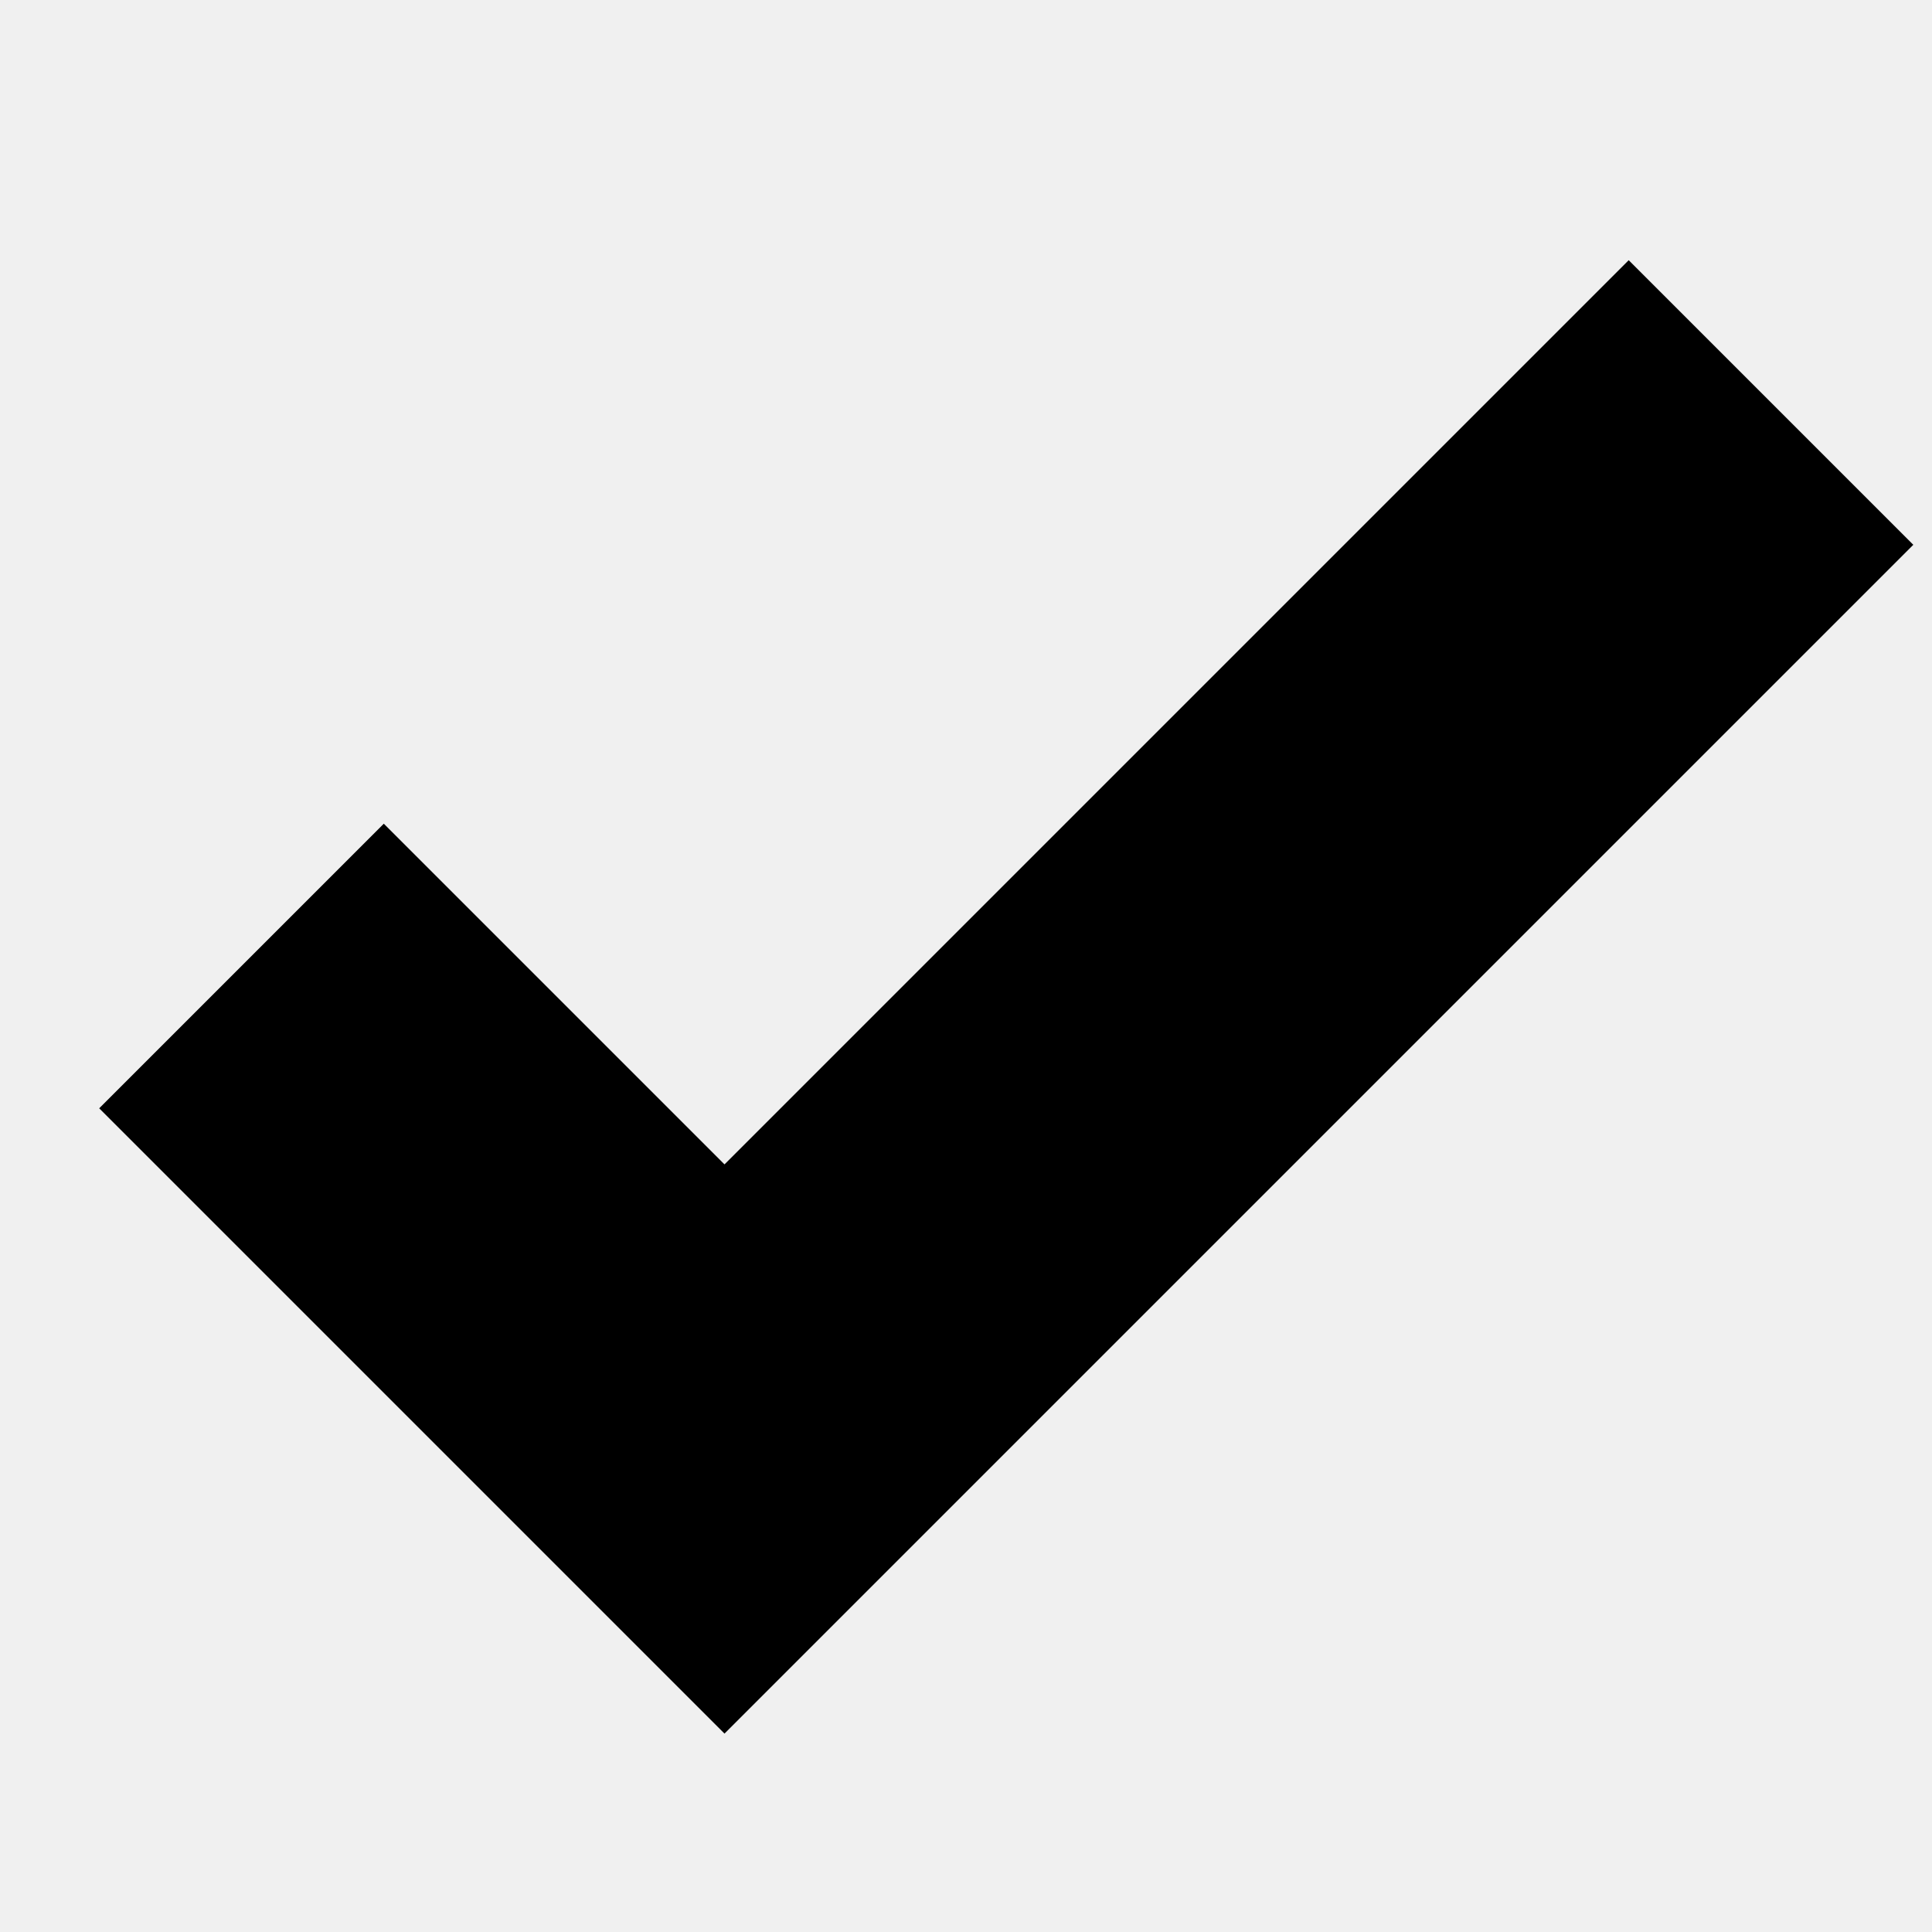
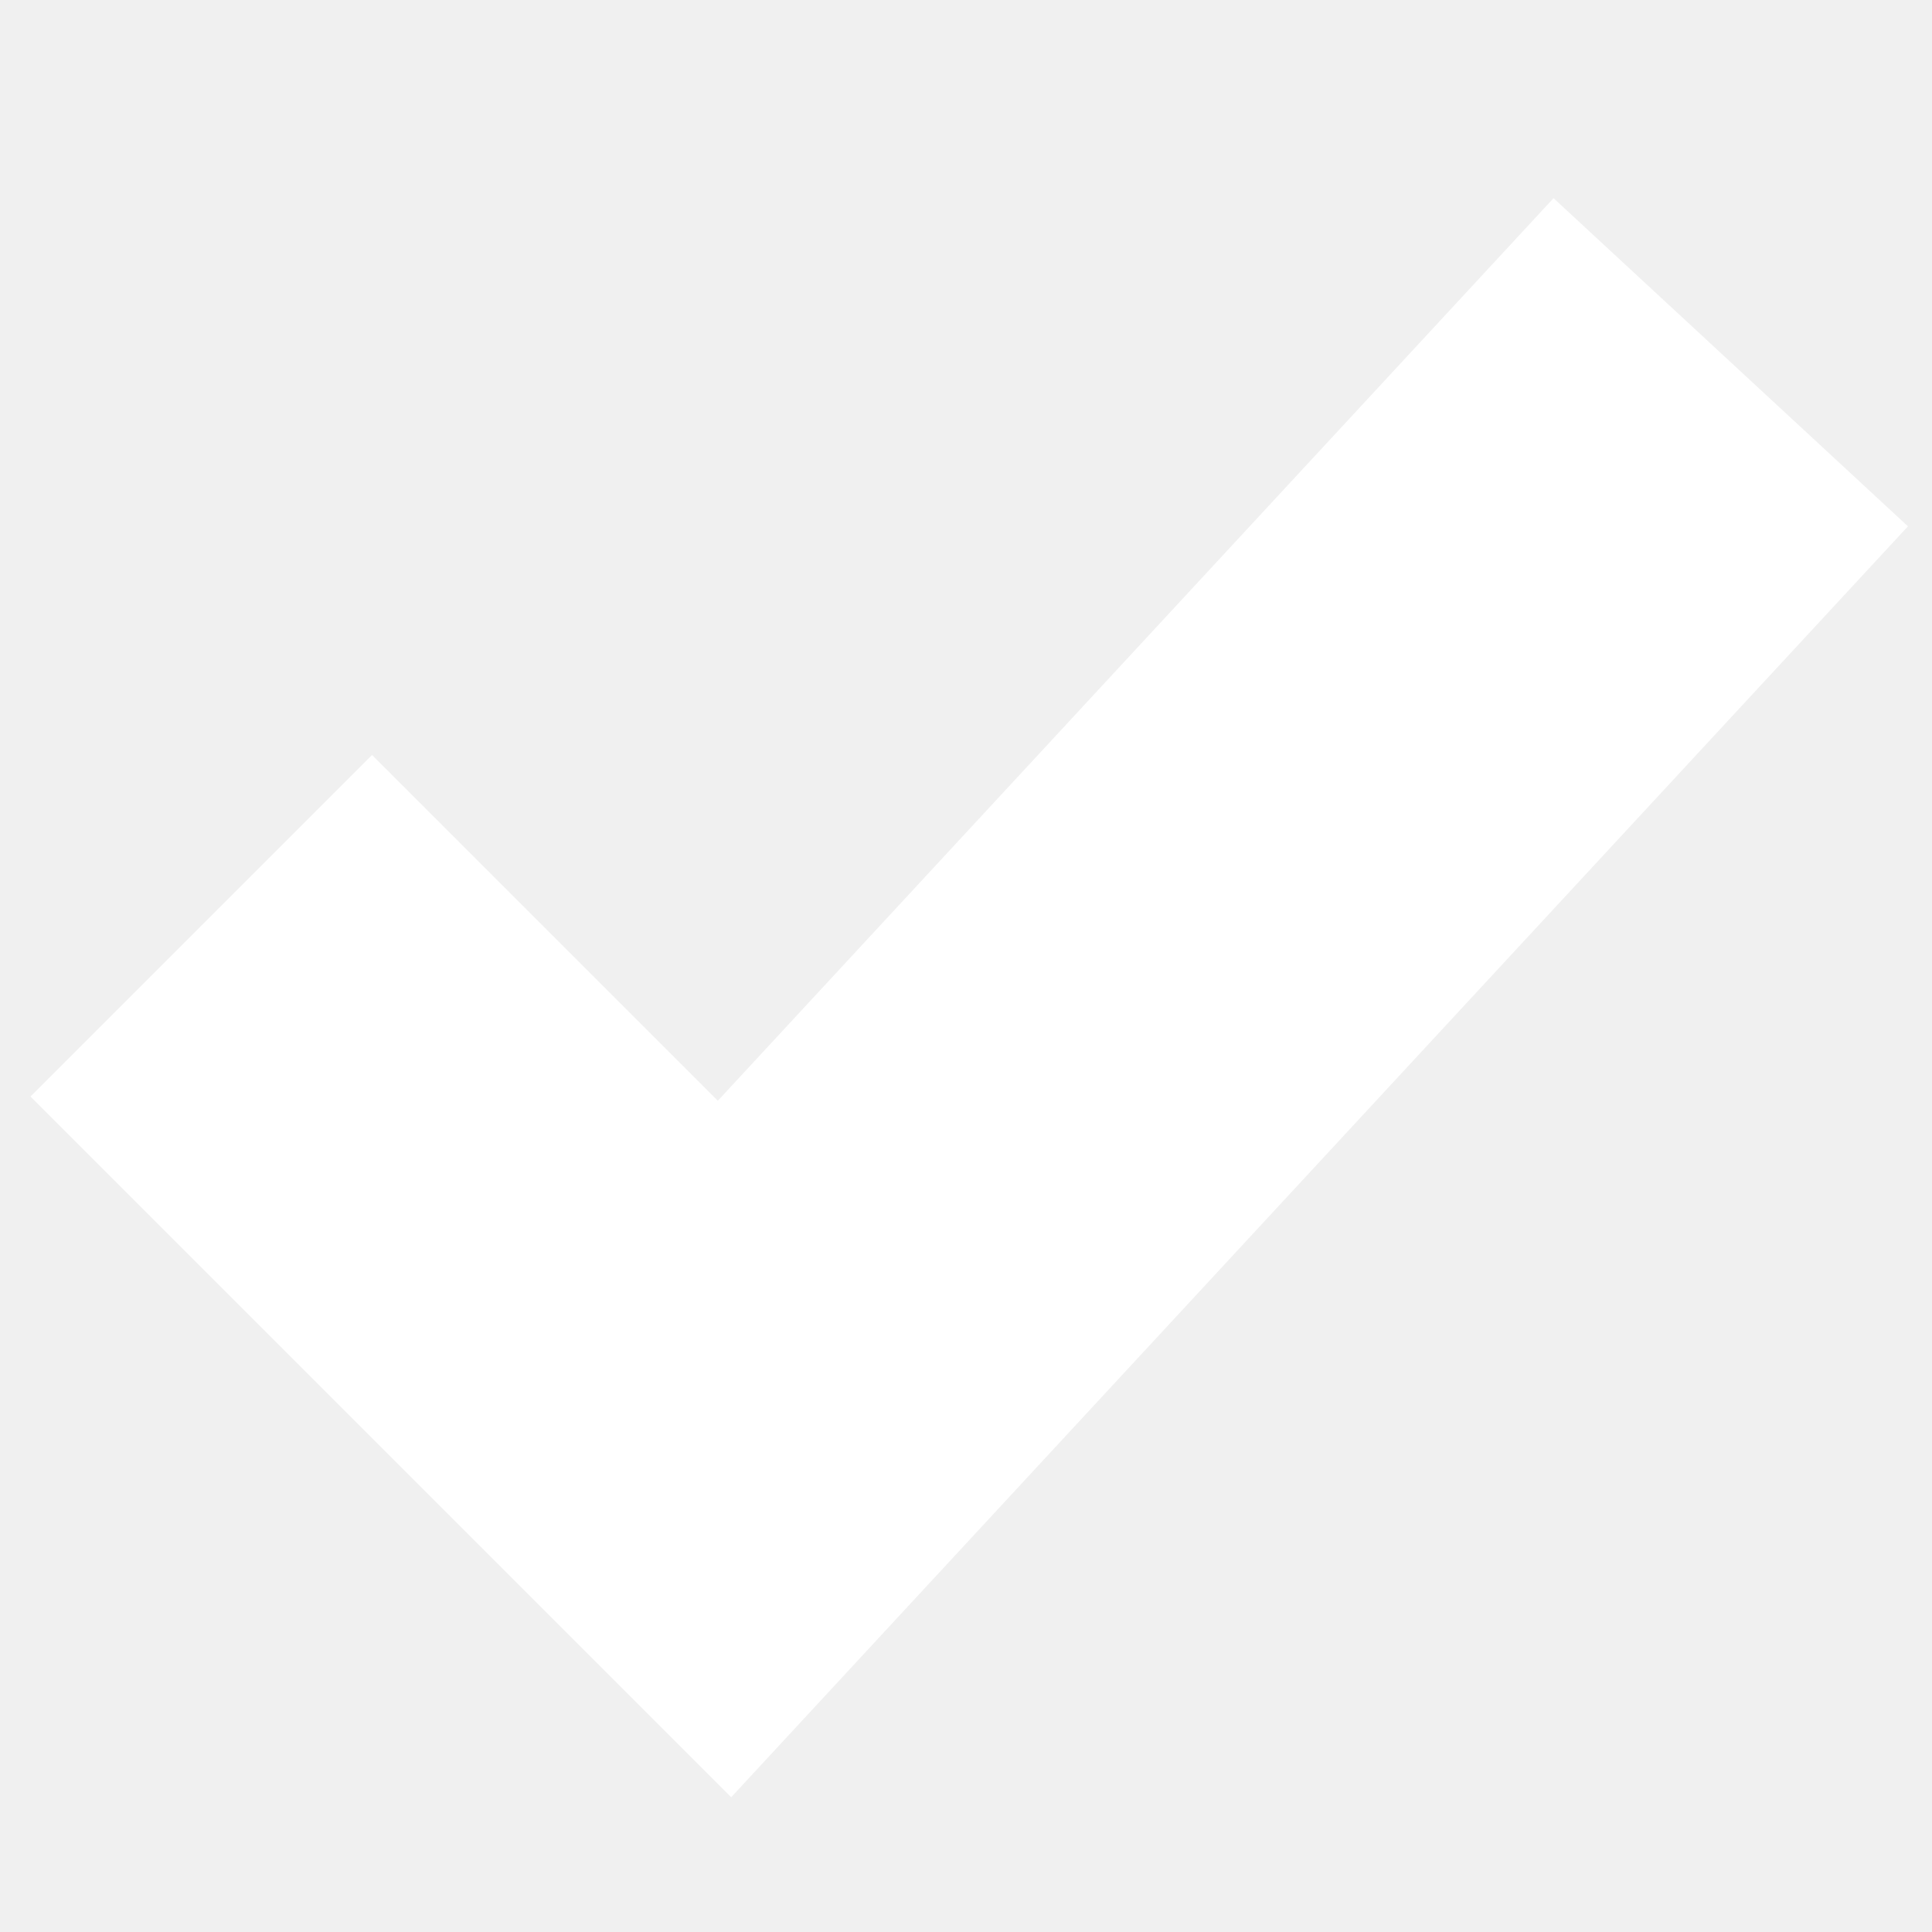
<svg xmlns="http://www.w3.org/2000/svg" id="checkmark-icon" viewBox="0 0 24 24" width="24" height="24" version="1.1">
-   <path id="checkmark" d="M 22 5 L 9 18 3 12" fill="none" stroke="#000000" stroke-width="5" />
+   <path id="checkmark" d="M 21.5 4.5 L 9 18 2.5 11.5" fill="none" stroke="#FFFFFF" stroke-width="6" />
</svg>
